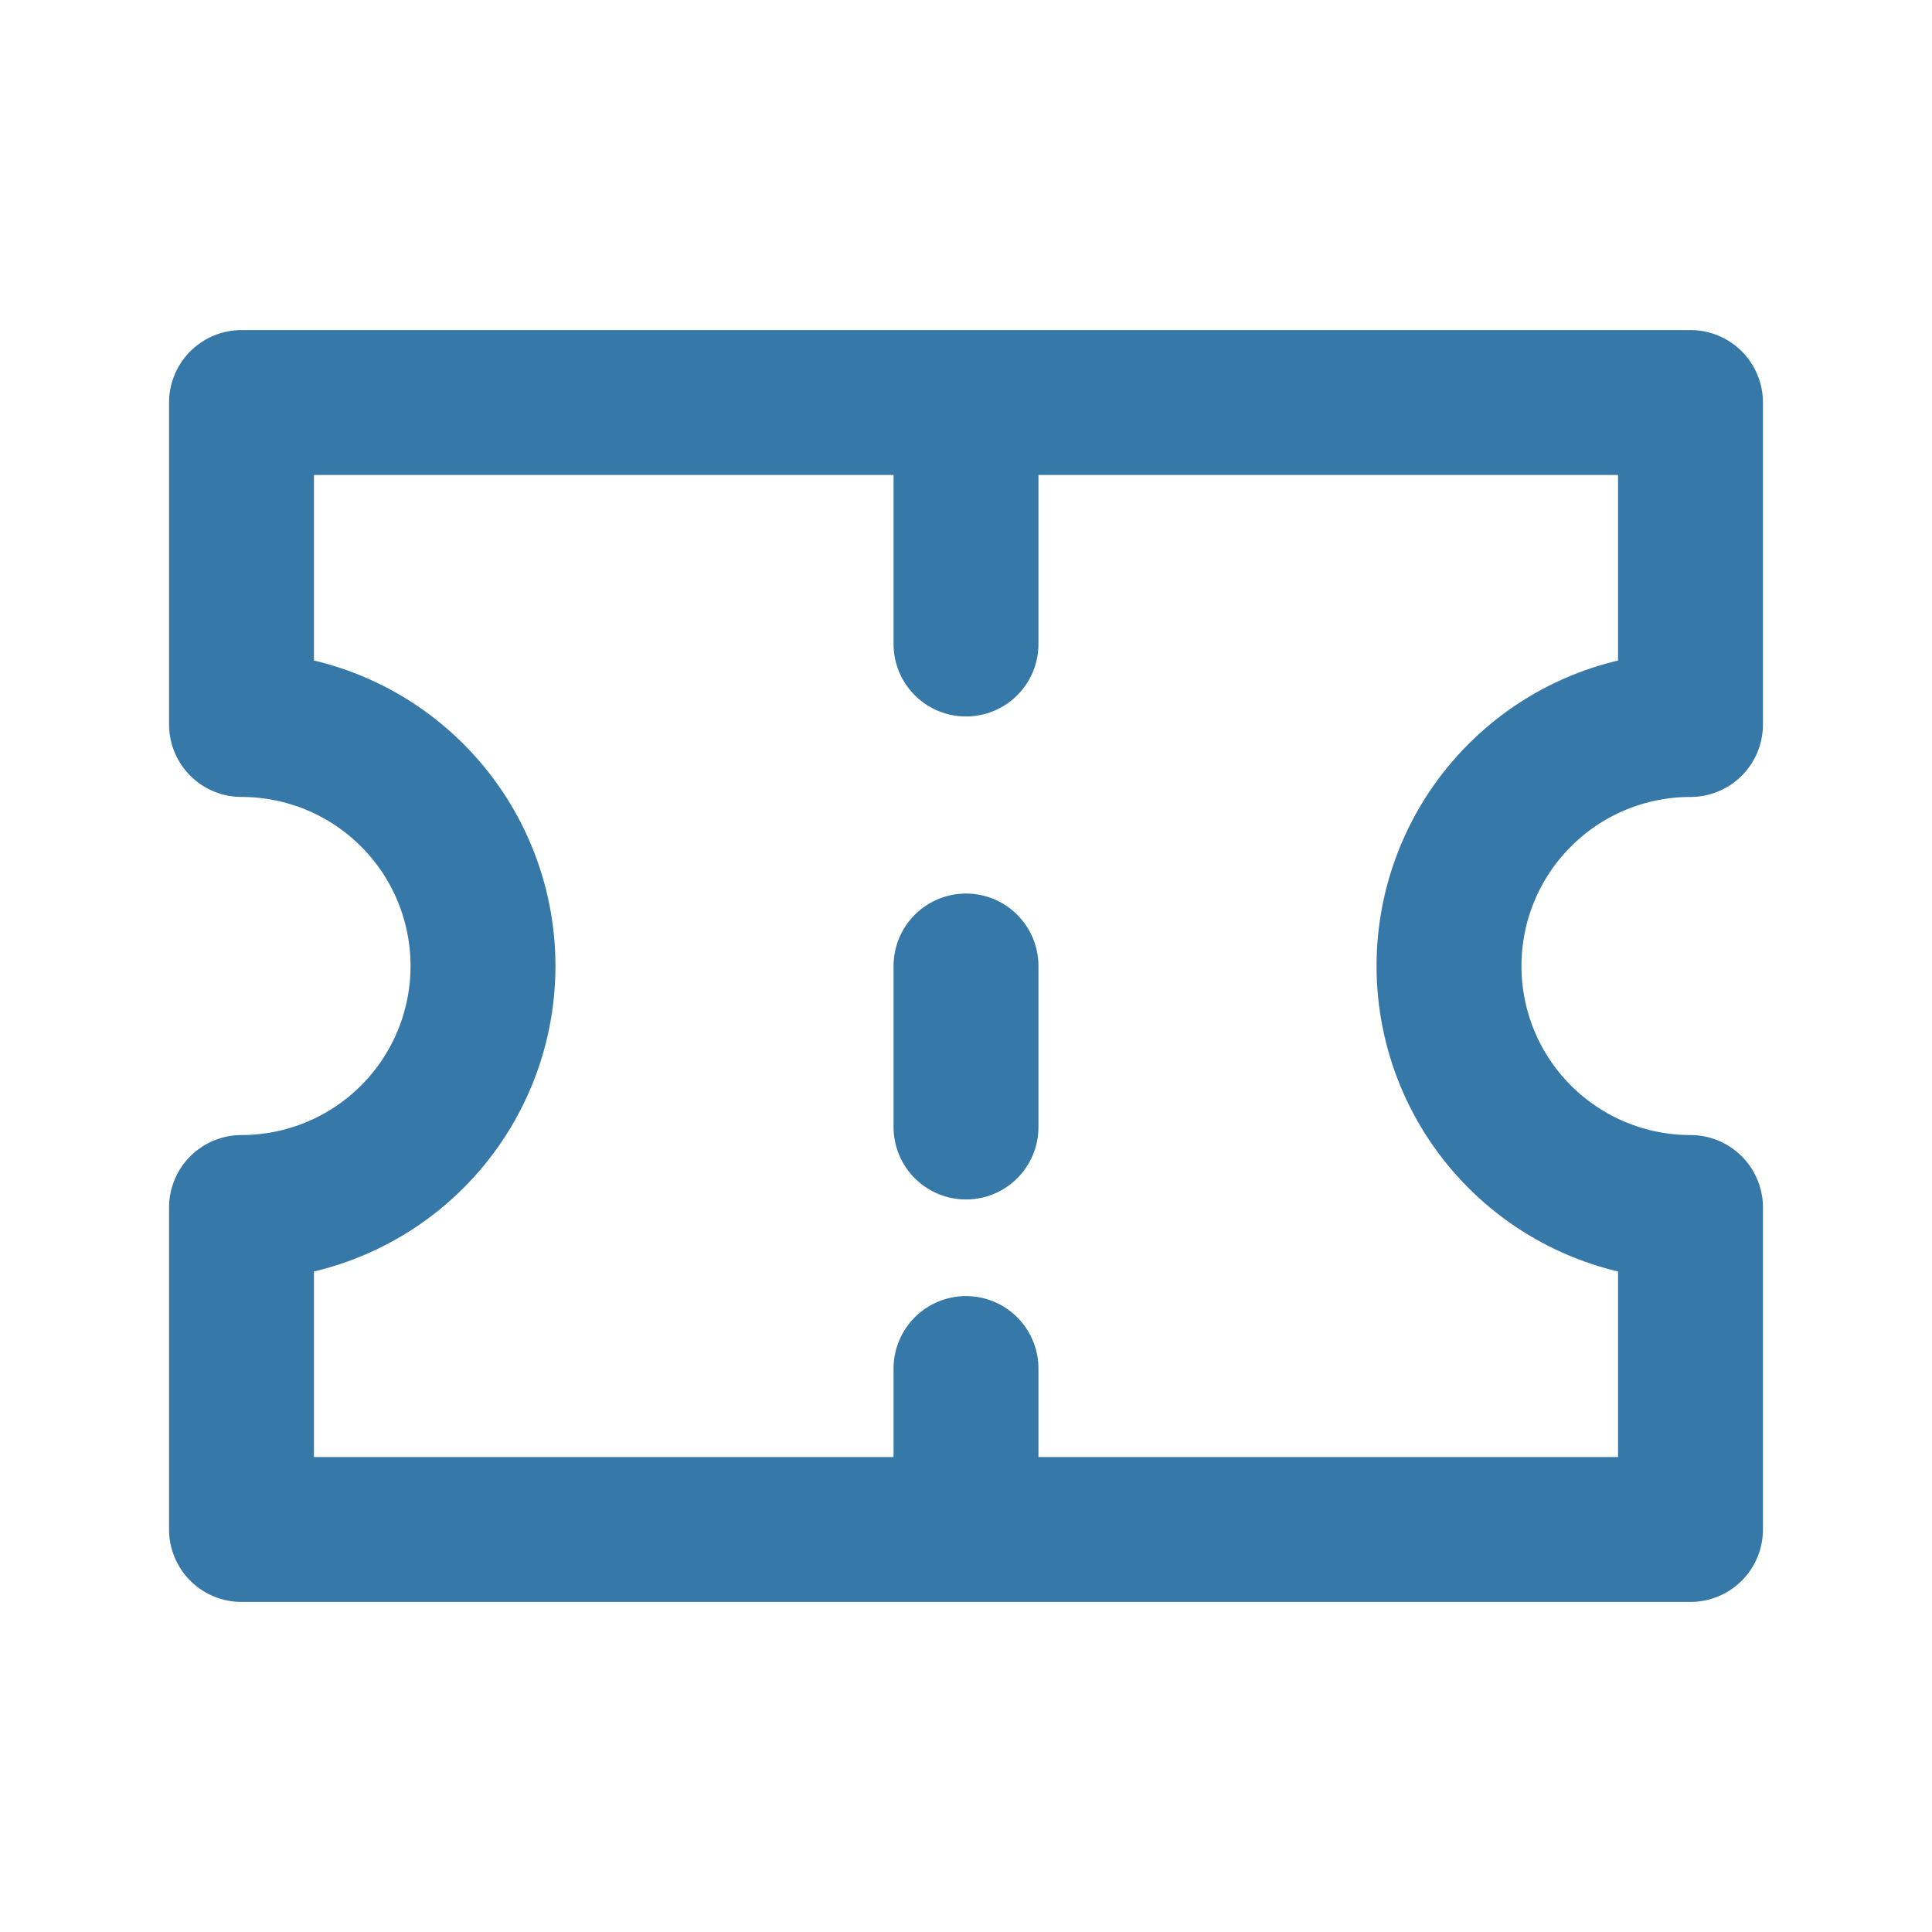
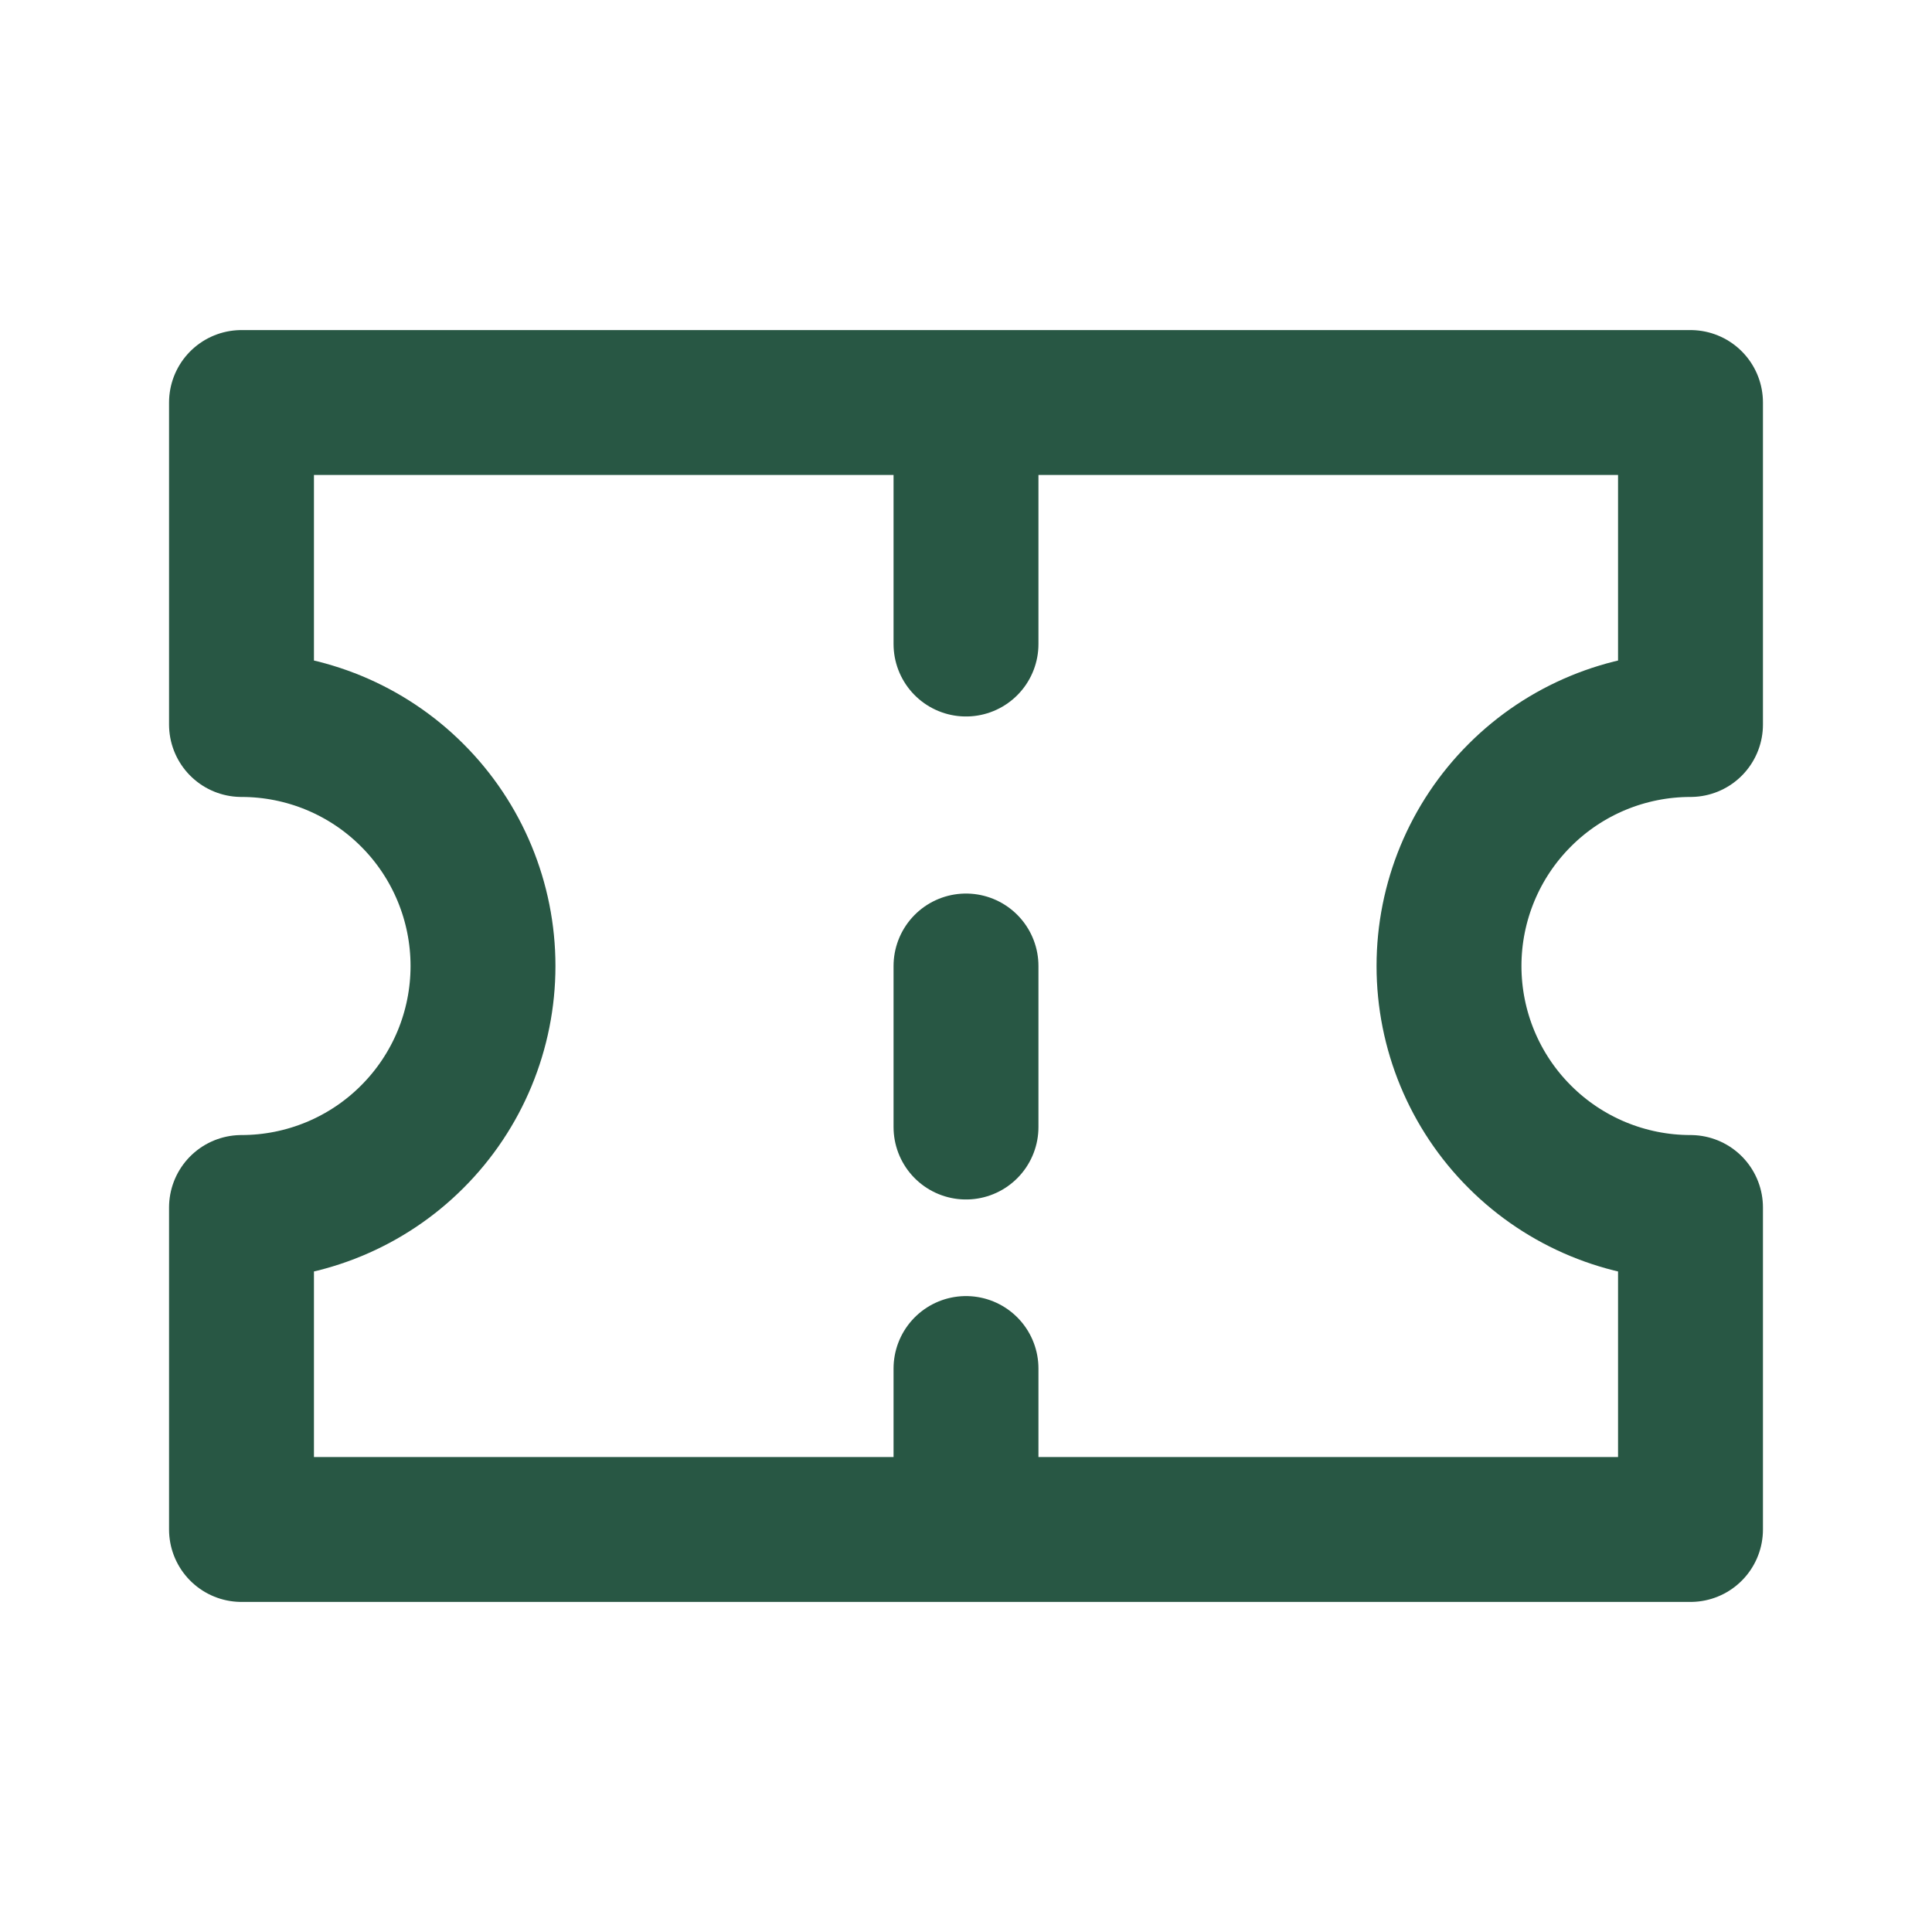
<svg xmlns="http://www.w3.org/2000/svg" preserveAspectRatio="none" overflow="visible" style="display: block;" width="26" height="26" viewBox="0 0 26 26" fill="none">
  <g id="Icon / ticket">
-     <path id="Vector" d="M13 5.417H3.25V9.75C4.112 9.75 4.939 10.092 5.548 10.702C6.158 11.311 6.5 12.138 6.5 13C6.5 13.862 6.158 14.689 5.548 15.298C4.939 15.908 4.112 16.25 3.25 16.25V20.583H13M13 5.417H22.75V9.75C21.888 9.75 21.061 10.092 20.452 10.702C19.842 11.311 19.5 12.138 19.5 13C19.5 13.862 19.842 14.689 20.452 15.298C21.061 15.908 21.888 16.25 22.75 16.25V20.583H13M13 5.417V8.667M13 20.583V18.417M13 13V15.167" stroke-width="1.95" stroke-linecap="round" stroke-linejoin="round" stroke="#3678A7" />
+     <path id="Vector" d="M13 5.417H3.25V9.75C4.112 9.75 4.939 10.092 5.548 10.702C6.158 11.311 6.5 12.138 6.5 13C6.5 13.862 6.158 14.689 5.548 15.298C4.939 15.908 4.112 16.25 3.25 16.25V20.583H13M13 5.417H22.75V9.75C21.888 9.75 21.061 10.092 20.452 10.702C19.842 11.311 19.5 12.138 19.5 13C19.5 13.862 19.842 14.689 20.452 15.298C21.061 15.908 21.888 16.25 22.75 16.25V20.583H13M13 5.417V8.667M13 20.583V18.417M13 13V15.167" stroke-width="1.95" stroke-linecap="round" stroke-linejoin="round" stroke="#285744" />
  </g>
</svg>
